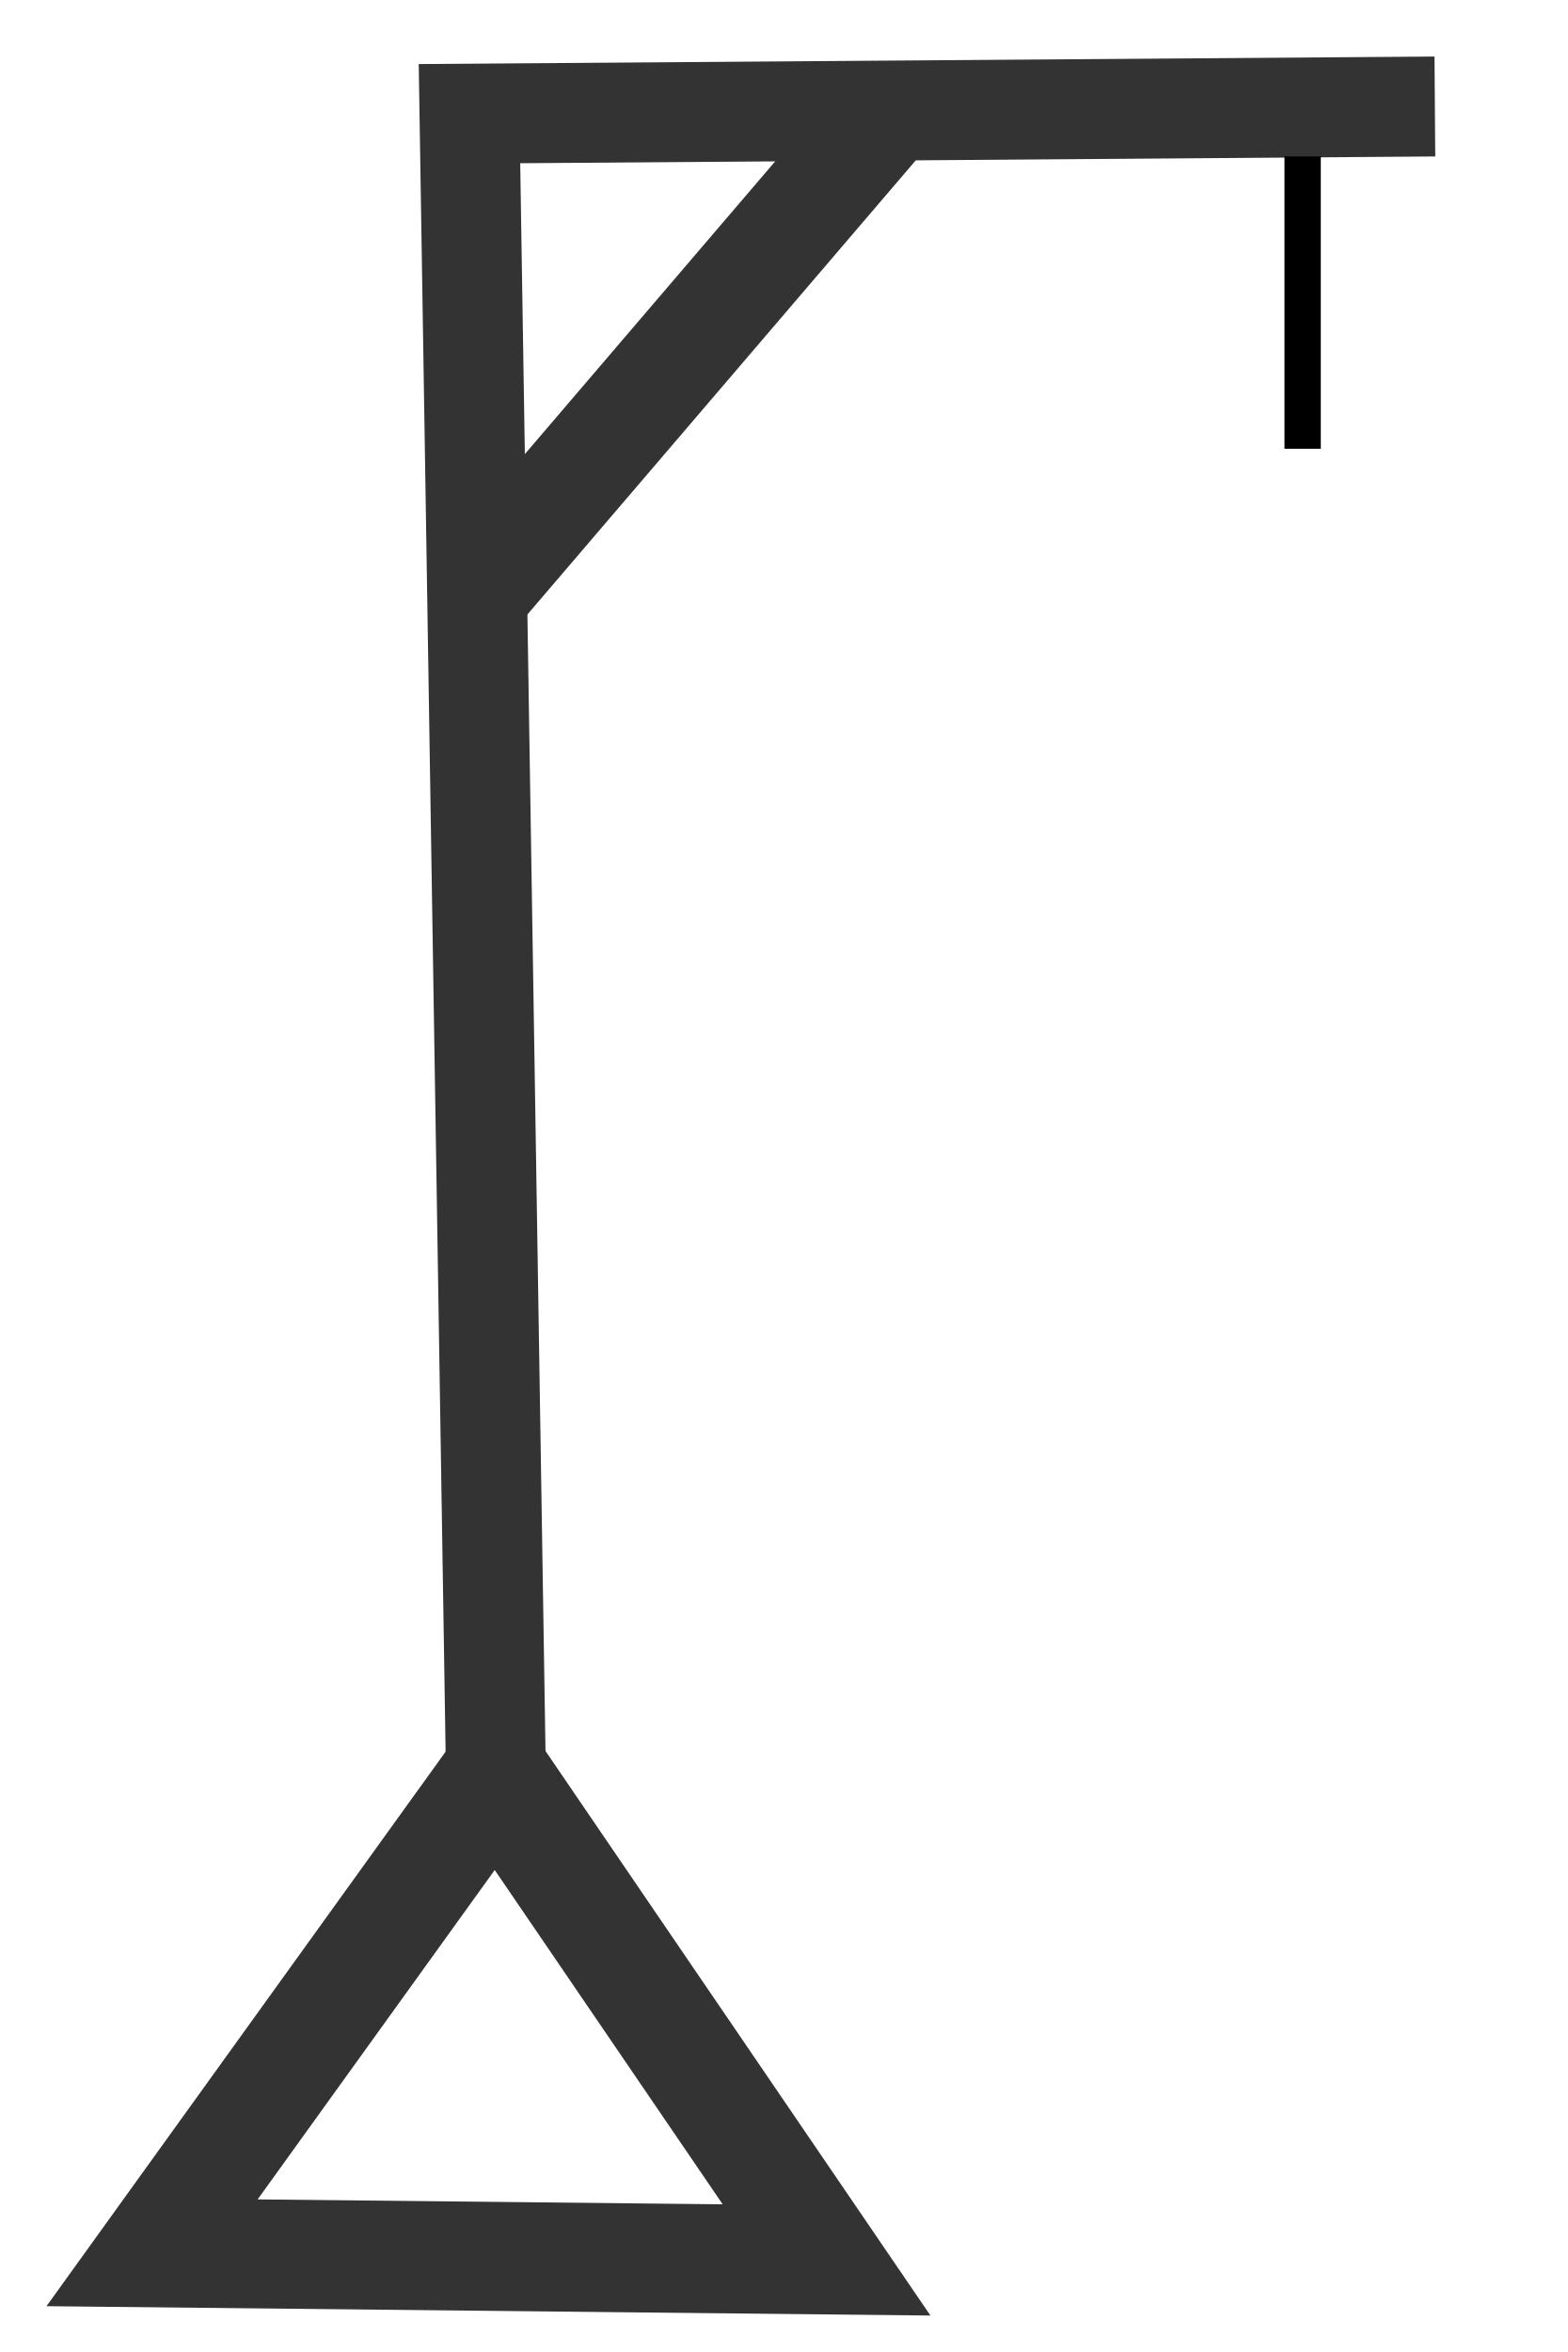
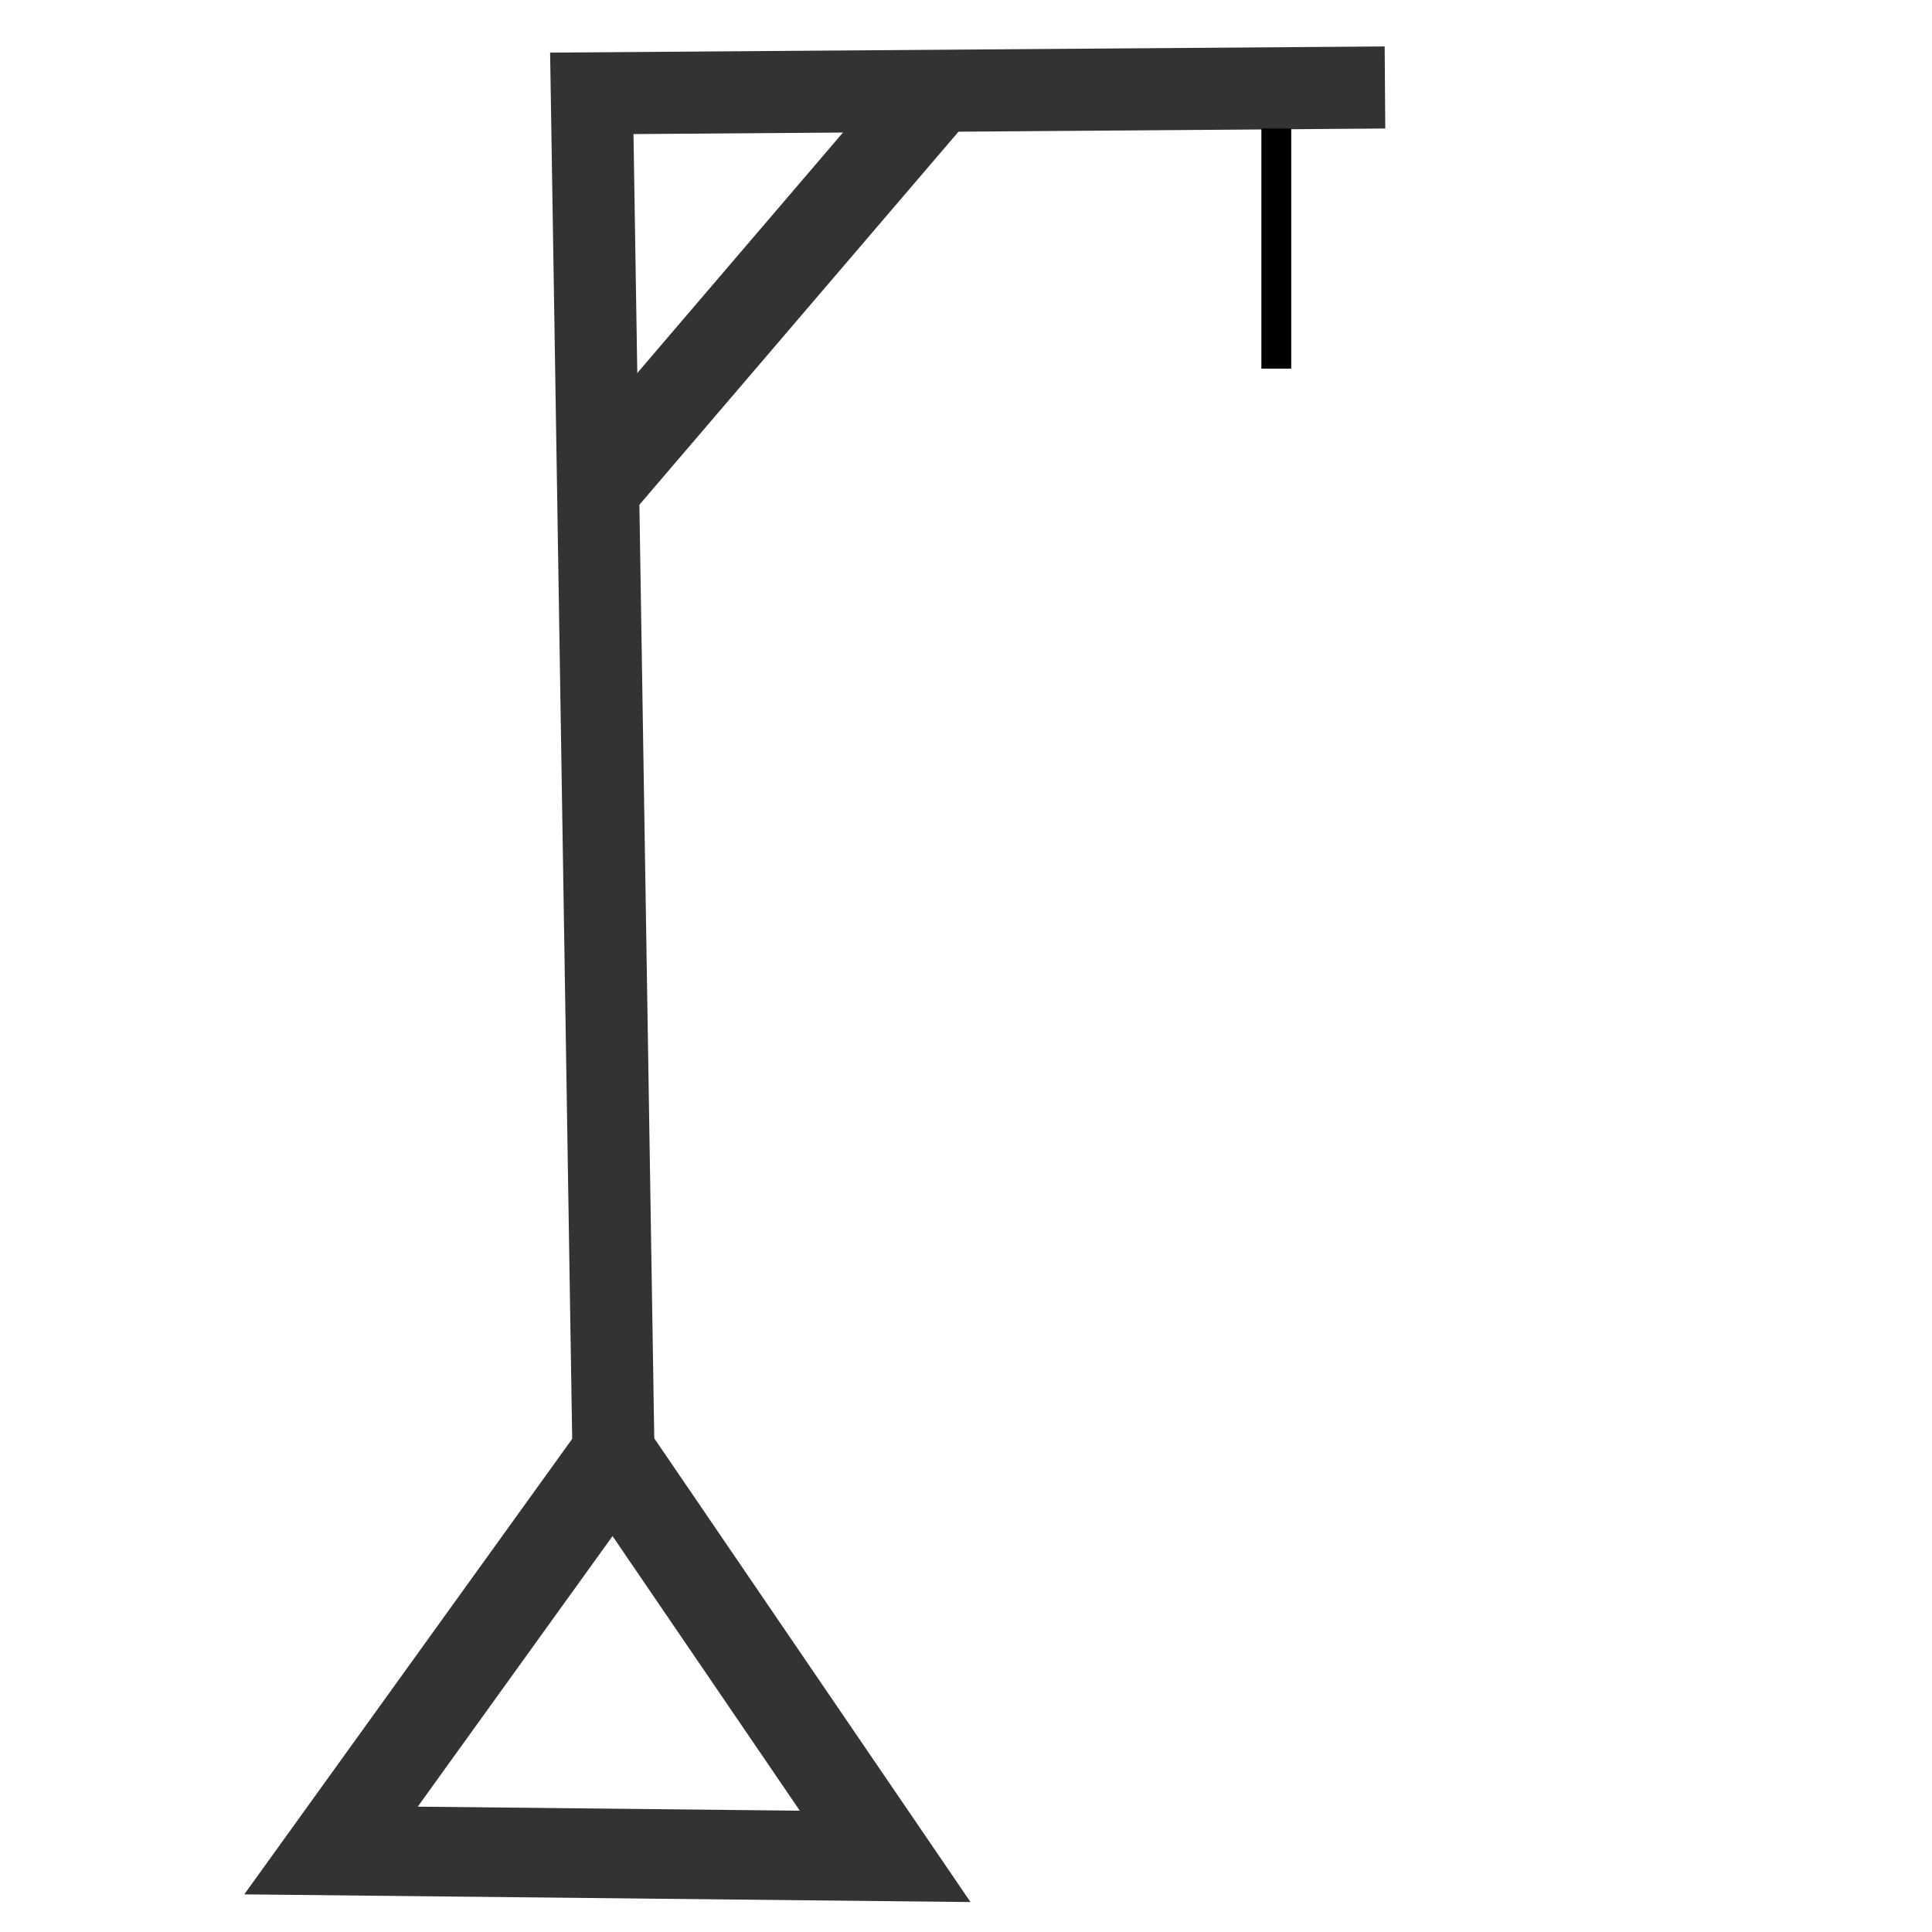
- <svg xmlns="http://www.w3.org/2000/svg" id="svg8" version="1.1" viewBox="0 0 52.917 79.375" height="300" width="200">
+ <svg xmlns="http://www.w3.org/2000/svg" width="300" height="300" viewBox="0 0 79.375 79.375" version="1.1" id="svg8">
  <defs id="defs2" />
-   <g transform="translate(0,-217.625)" id="layer1">
-     <path id="path4551" d="M 27.9,293.893 5.133,293.652 16.74,277.529 Z" style="fill:none;stroke:#333333;stroke-width:3.679;stroke-linecap:butt;stroke-linejoin:miter;stroke-miterlimit:4;stroke-dasharray:none;stroke-opacity:1" />
-     <path id="path4553" d="M 16.74,277.529 15.847,221.46 48.434,221.219" style="fill:none;stroke:#333333;stroke-width:3.372;stroke-linecap:butt;stroke-linejoin:miter;stroke-miterlimit:4;stroke-dasharray:none;stroke-opacity:1" />
-     <path id="path4555" d="M 30.178,221.137 16.247,237.424" style="fill:none;stroke:#333333;stroke-width:3.584;stroke-linecap:butt;stroke-linejoin:miter;stroke-miterlimit:4;stroke-dasharray:none;stroke-opacity:1" />
-     <path id="path4559" d="m 43.97,222.904 v 9.866" style="fill:none;stroke:#000000;stroke-width:1.226;stroke-linecap:butt;stroke-linejoin:miter;stroke-miterlimit:4;stroke-dasharray:none;stroke-opacity:1" />
+   <g id="layer1" transform="translate(8.466667,-217.625)">
+     <path style="fill:none;stroke:#333333;stroke-width:3.679;stroke-linecap:butt;stroke-linejoin:miter;stroke-miterlimit:4;stroke-dasharray:none;stroke-opacity:1" d="M 27.9,293.893 5.133,293.652 16.74,277.529 Z" id="path4551" />
+     <path style="fill:none;stroke:#333333;stroke-width:3.372;stroke-linecap:butt;stroke-linejoin:miter;stroke-miterlimit:4;stroke-dasharray:none;stroke-opacity:1" d="M 16.74,277.529 15.847,221.46 48.434,221.219" id="path4553" />
+     <path style="fill:none;stroke:#333333;stroke-width:3.584;stroke-linecap:butt;stroke-linejoin:miter;stroke-miterlimit:4;stroke-dasharray:none;stroke-opacity:1" d="M 30.178,221.137 16.247,237.424" id="path4555" />
+     <path style="fill:none;stroke:#000000;stroke-width:1.226;stroke-linecap:butt;stroke-linejoin:miter;stroke-miterlimit:4;stroke-dasharray:none;stroke-opacity:1" d="m 43.97,222.904 v 9.866" id="path4559" />
  </g>
</svg>
